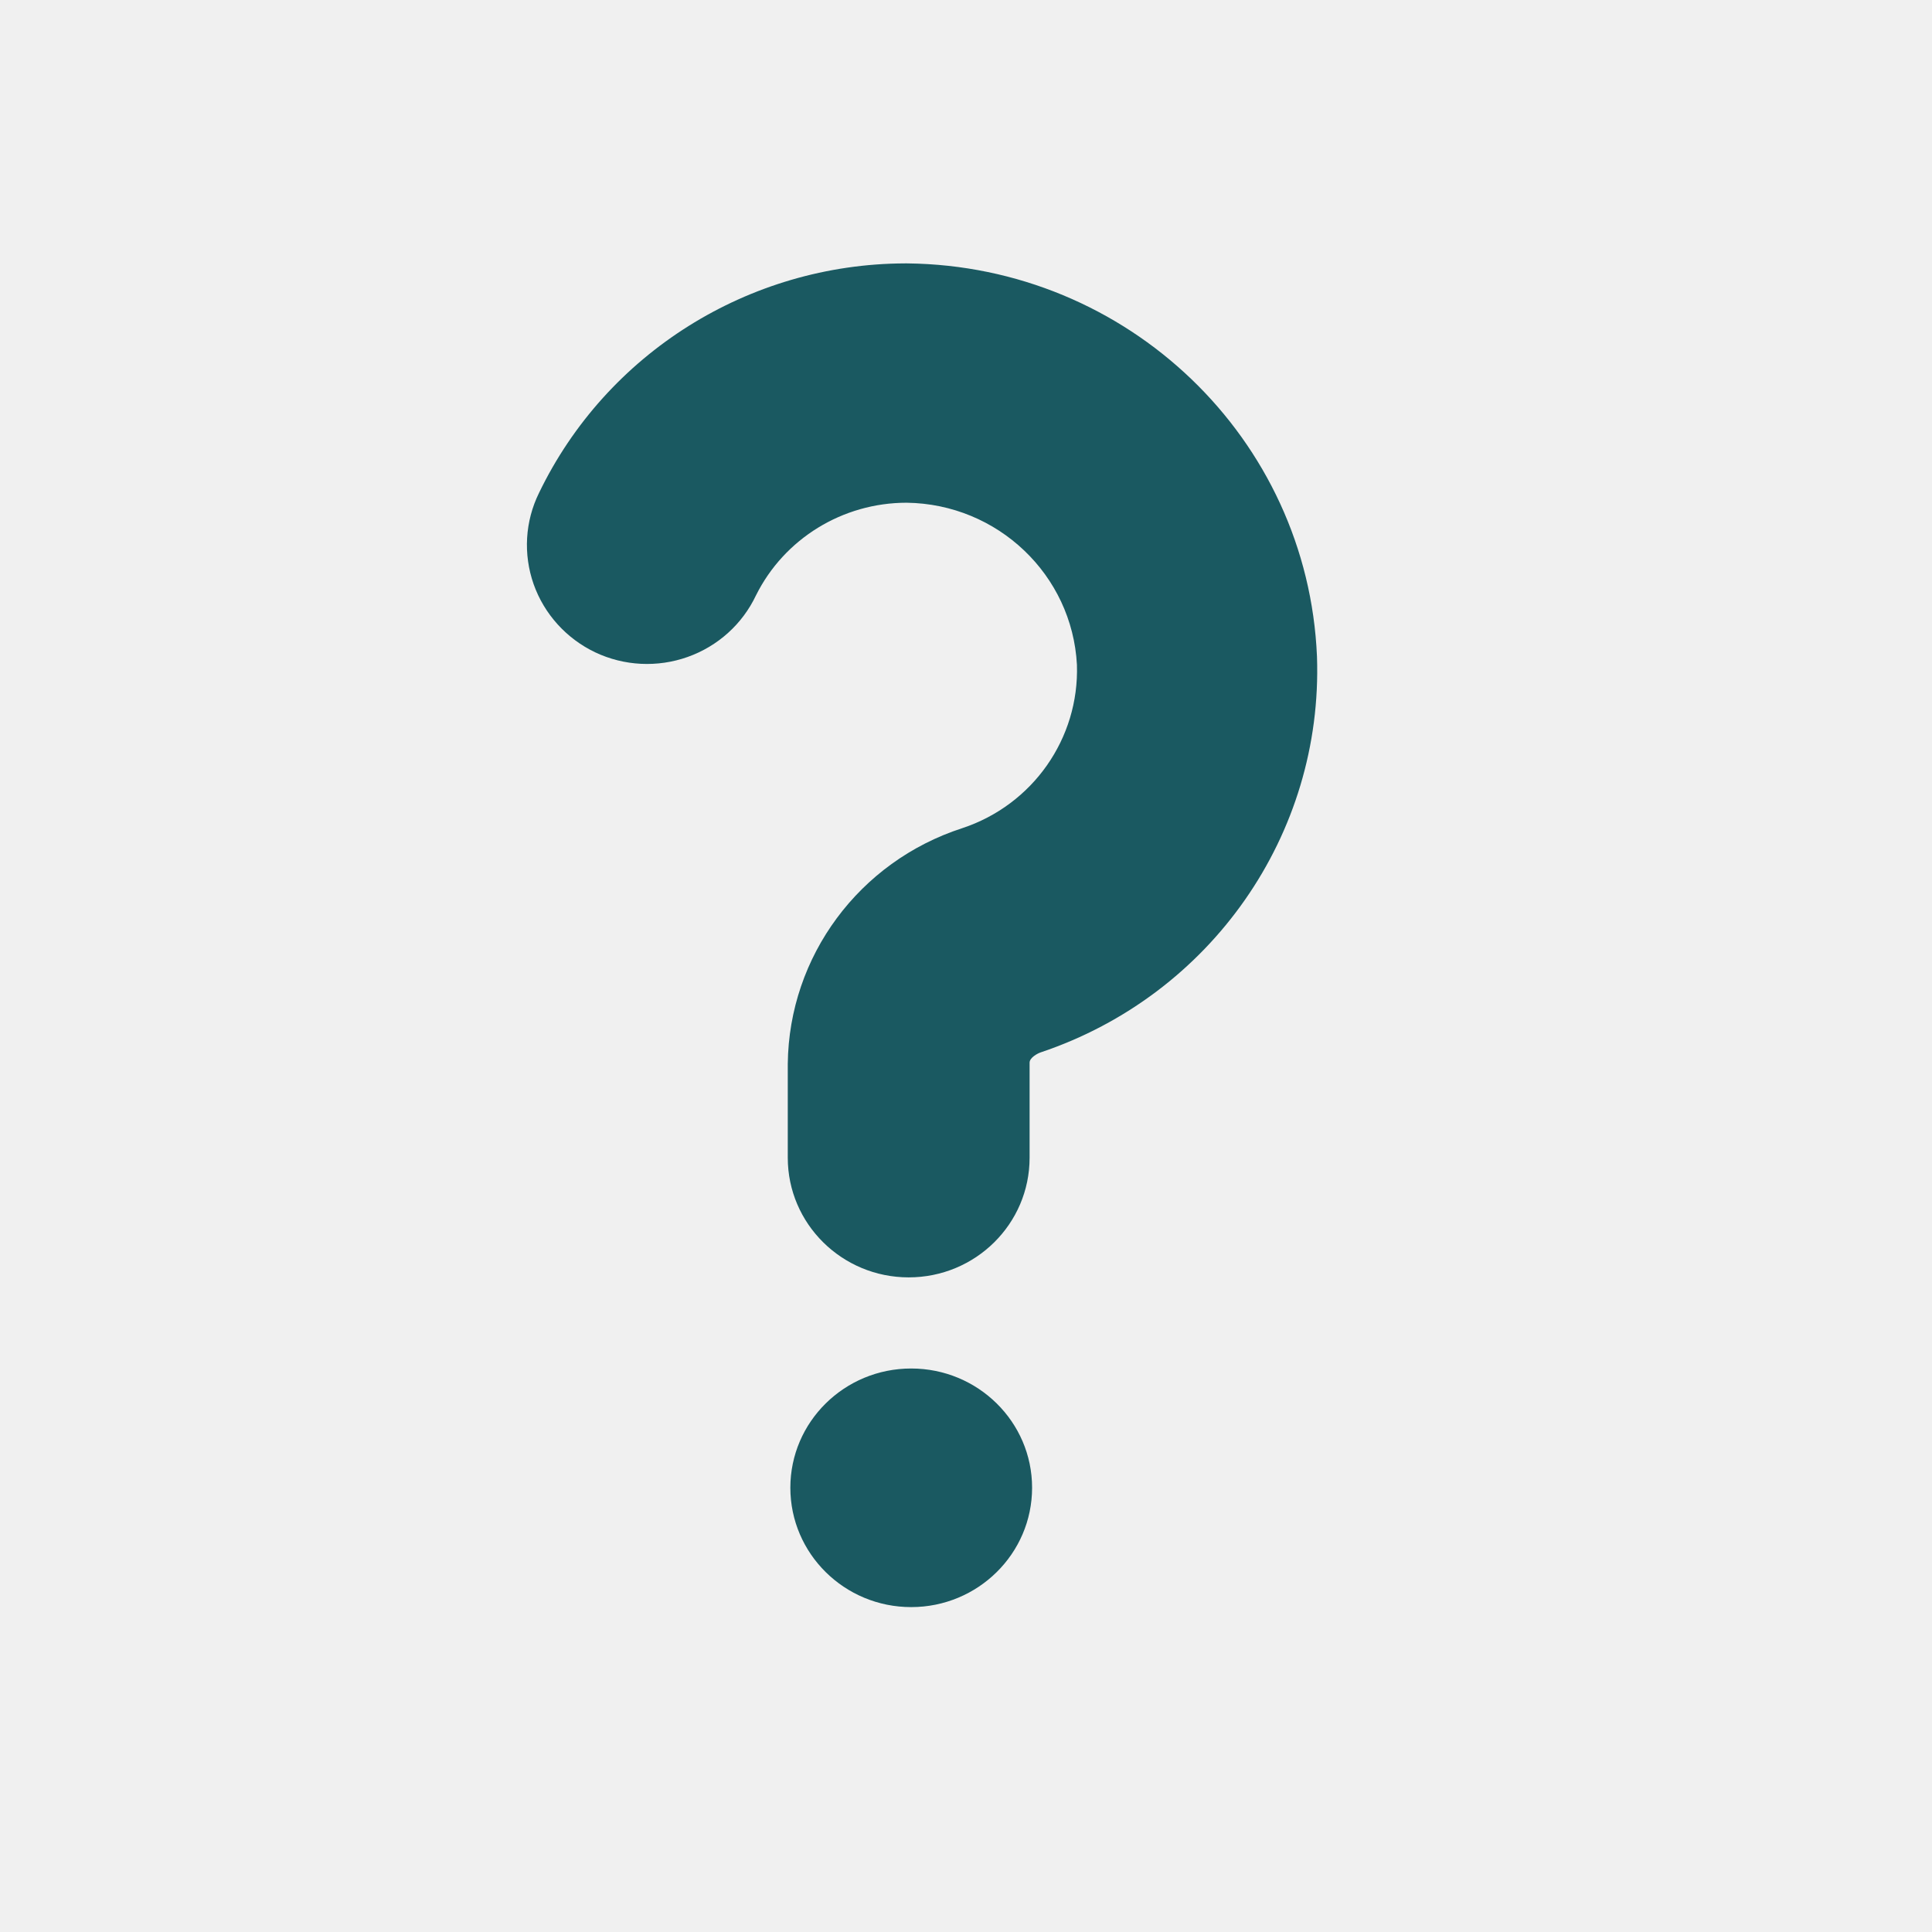
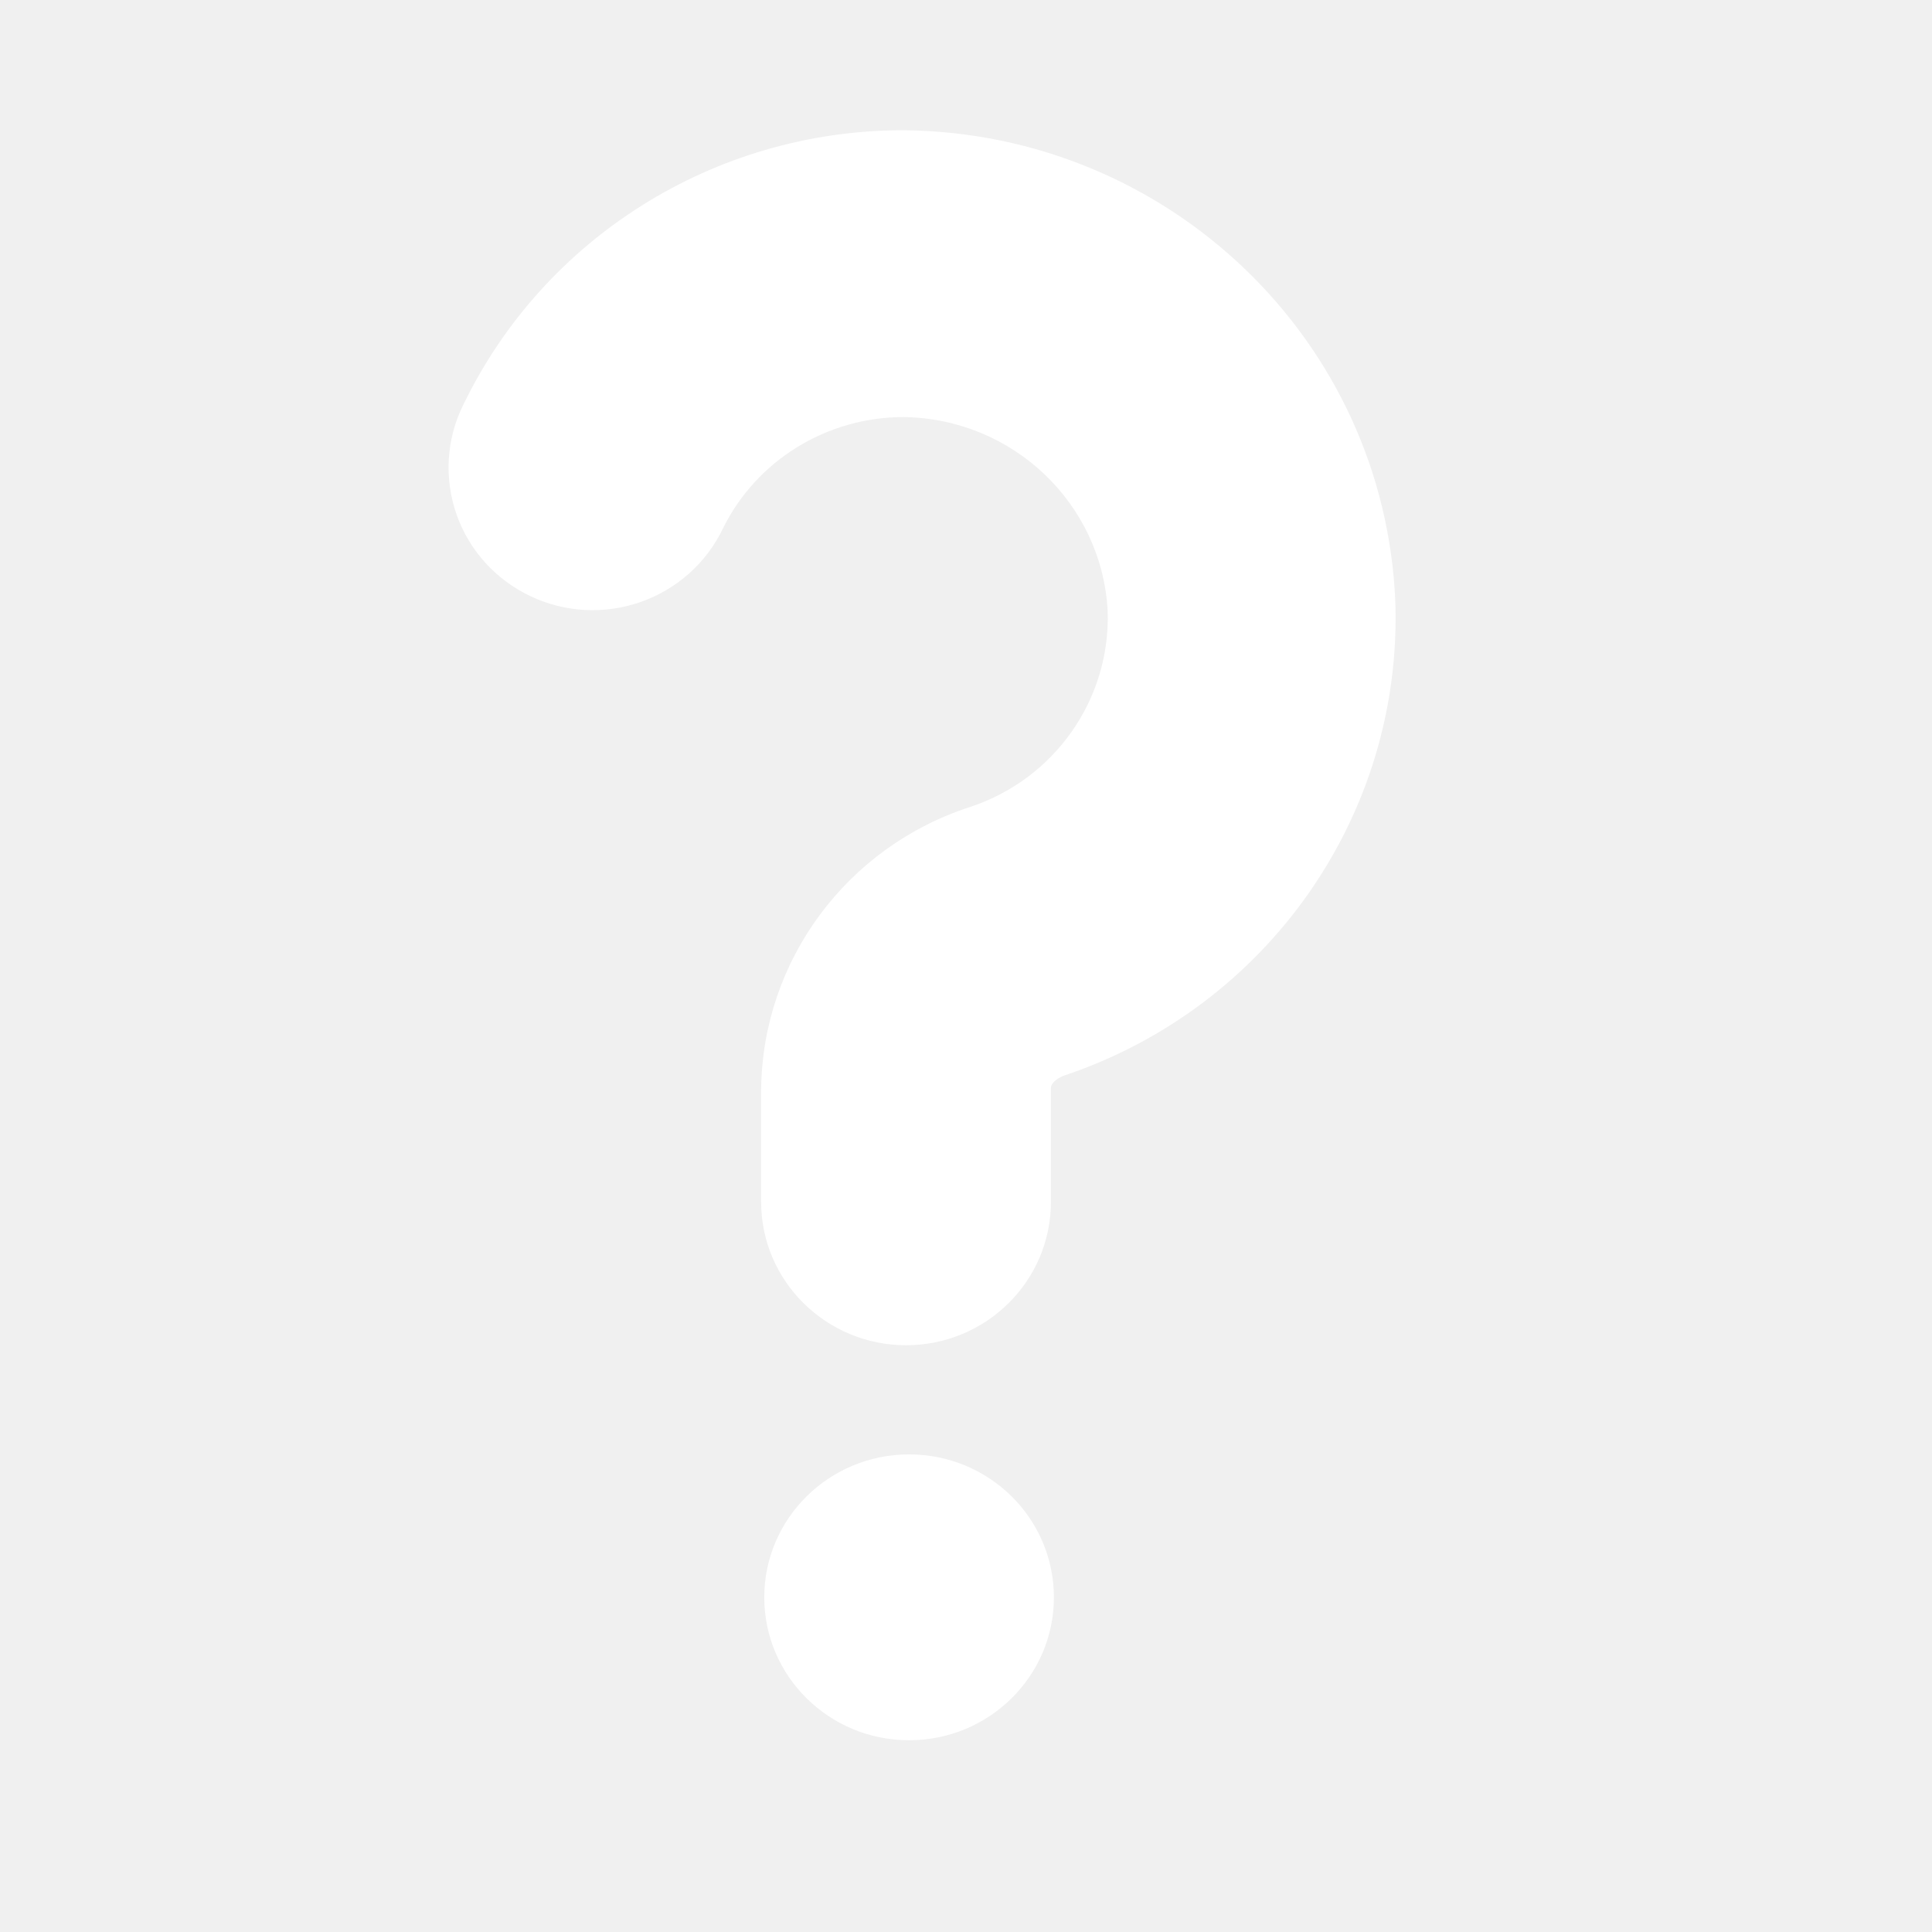
<svg xmlns="http://www.w3.org/2000/svg" width="24" height="24" viewBox="0 0 24 24" fill="none">
-   <path d="M11.319 17C12.148 17 12.821 17.663 12.821 18.481C12.821 19.3 12.148 19.964 11.319 19.964C10.49 19.964 9.818 19.3 9.818 18.481C9.818 17.663 10.49 17 11.319 17ZM11.271 3.272C14.01 3.302 16.246 5.448 16.36 8.156C16.437 10.366 15.043 12.363 12.928 13.073C12.889 13.086 12.79 13.138 12.79 13.201V14.382C12.79 15.203 12.118 15.868 11.288 15.868C10.46 15.868 9.786 15.203 9.786 14.382V13.214C9.801 11.88 10.672 10.703 11.953 10.288C12.83 9.998 13.408 9.172 13.378 8.258C13.319 7.141 12.394 6.26 11.263 6.245C10.468 6.245 9.742 6.691 9.391 7.396C9.222 7.753 8.917 8.028 8.542 8.161C8.168 8.294 7.754 8.274 7.395 8.104C7.037 7.934 6.76 7.628 6.629 7.257C6.498 6.884 6.522 6.476 6.696 6.123C7.533 4.388 9.3 3.279 11.241 3.272H11.271Z" fill="#1A5961" />
+   <path d="M11.293 18.067C12.287 18.067 13.092 18.862 13.092 19.843C13.092 20.823 12.286 21.618 11.293 21.618C10.3 21.618 9.494 20.823 9.494 19.843C9.494 18.862 10.3 18.067 11.293 18.067ZM11.235 1.618C14.516 1.654 17.196 4.224 17.333 7.47C17.425 10.117 15.754 12.511 13.219 13.361C13.172 13.377 13.055 13.439 13.055 13.515V14.93C13.055 15.914 12.249 16.711 11.255 16.711C10.263 16.711 9.455 15.914 9.455 14.93V13.53C9.473 11.932 10.517 10.521 12.052 10.024C13.102 9.677 13.796 8.687 13.76 7.592C13.69 6.254 12.581 5.199 11.225 5.181C10.273 5.181 9.402 5.715 8.983 6.56C8.78 6.987 8.414 7.317 7.964 7.476C7.516 7.635 7.02 7.611 6.59 7.406C6.16 7.203 5.829 6.838 5.672 6.393C5.515 5.945 5.544 5.456 5.753 5.033C6.756 2.954 8.872 1.626 11.198 1.618H11.235Z" fill="white" />
</svg>
